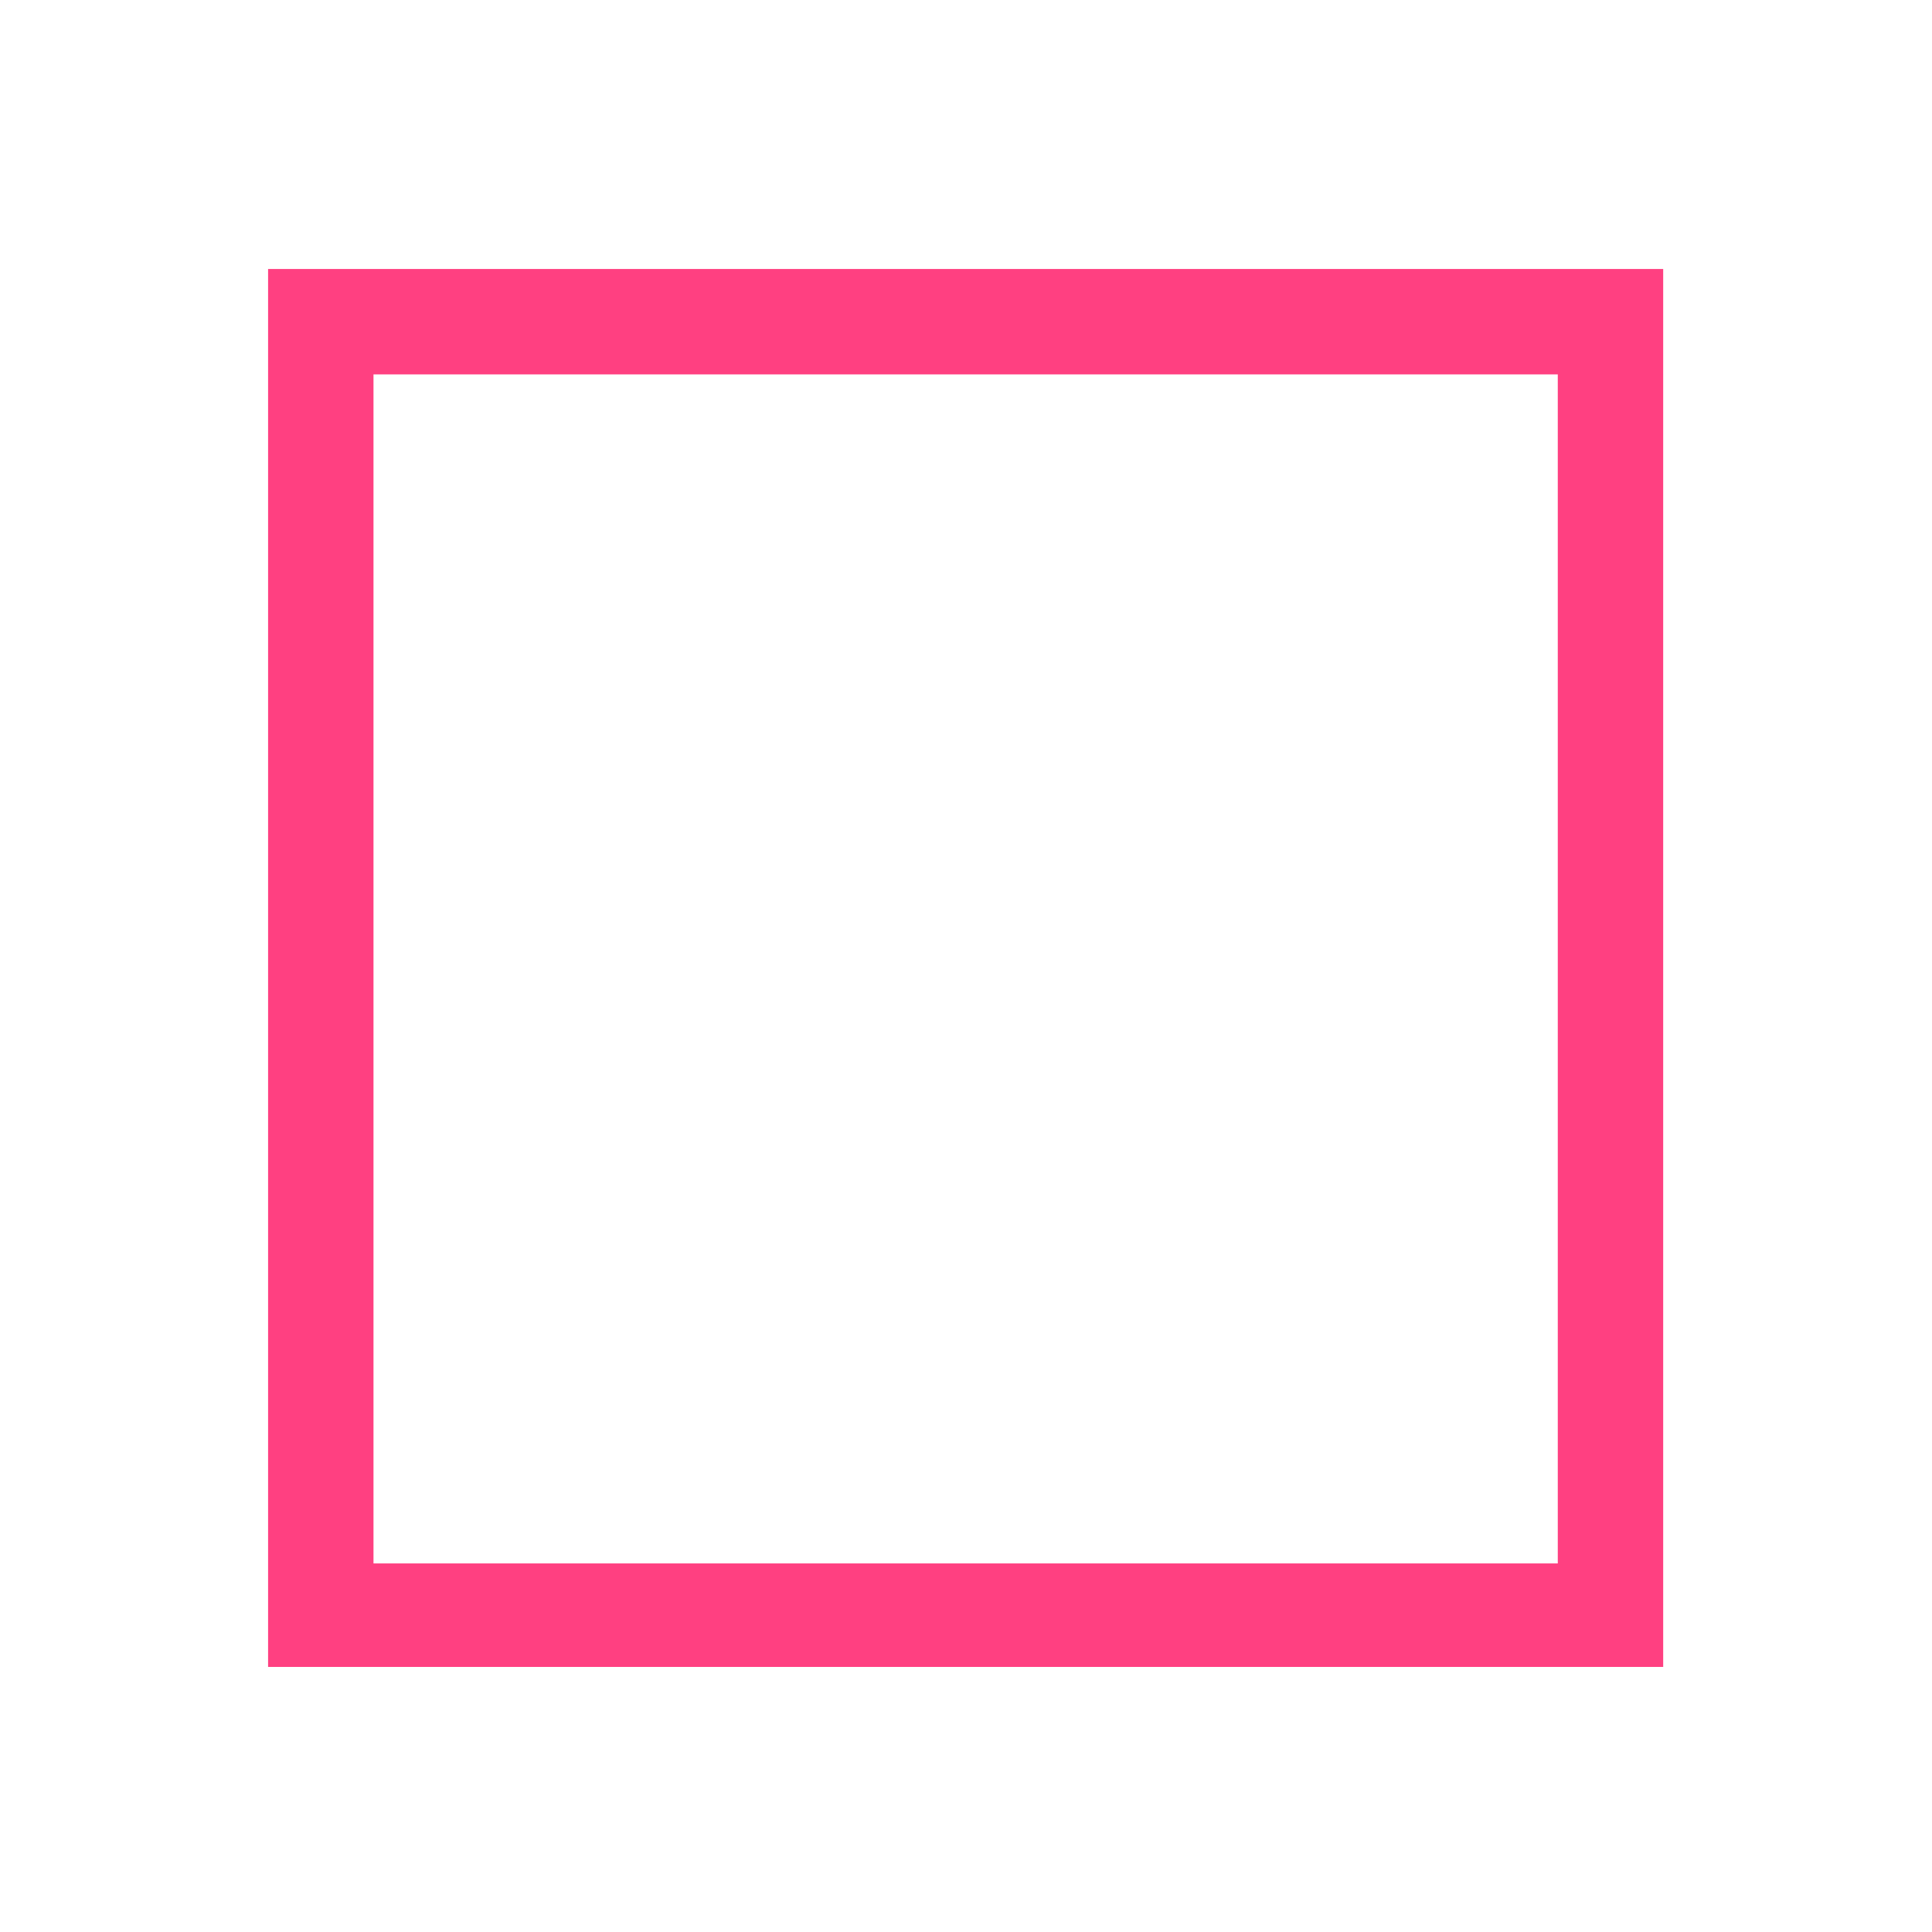
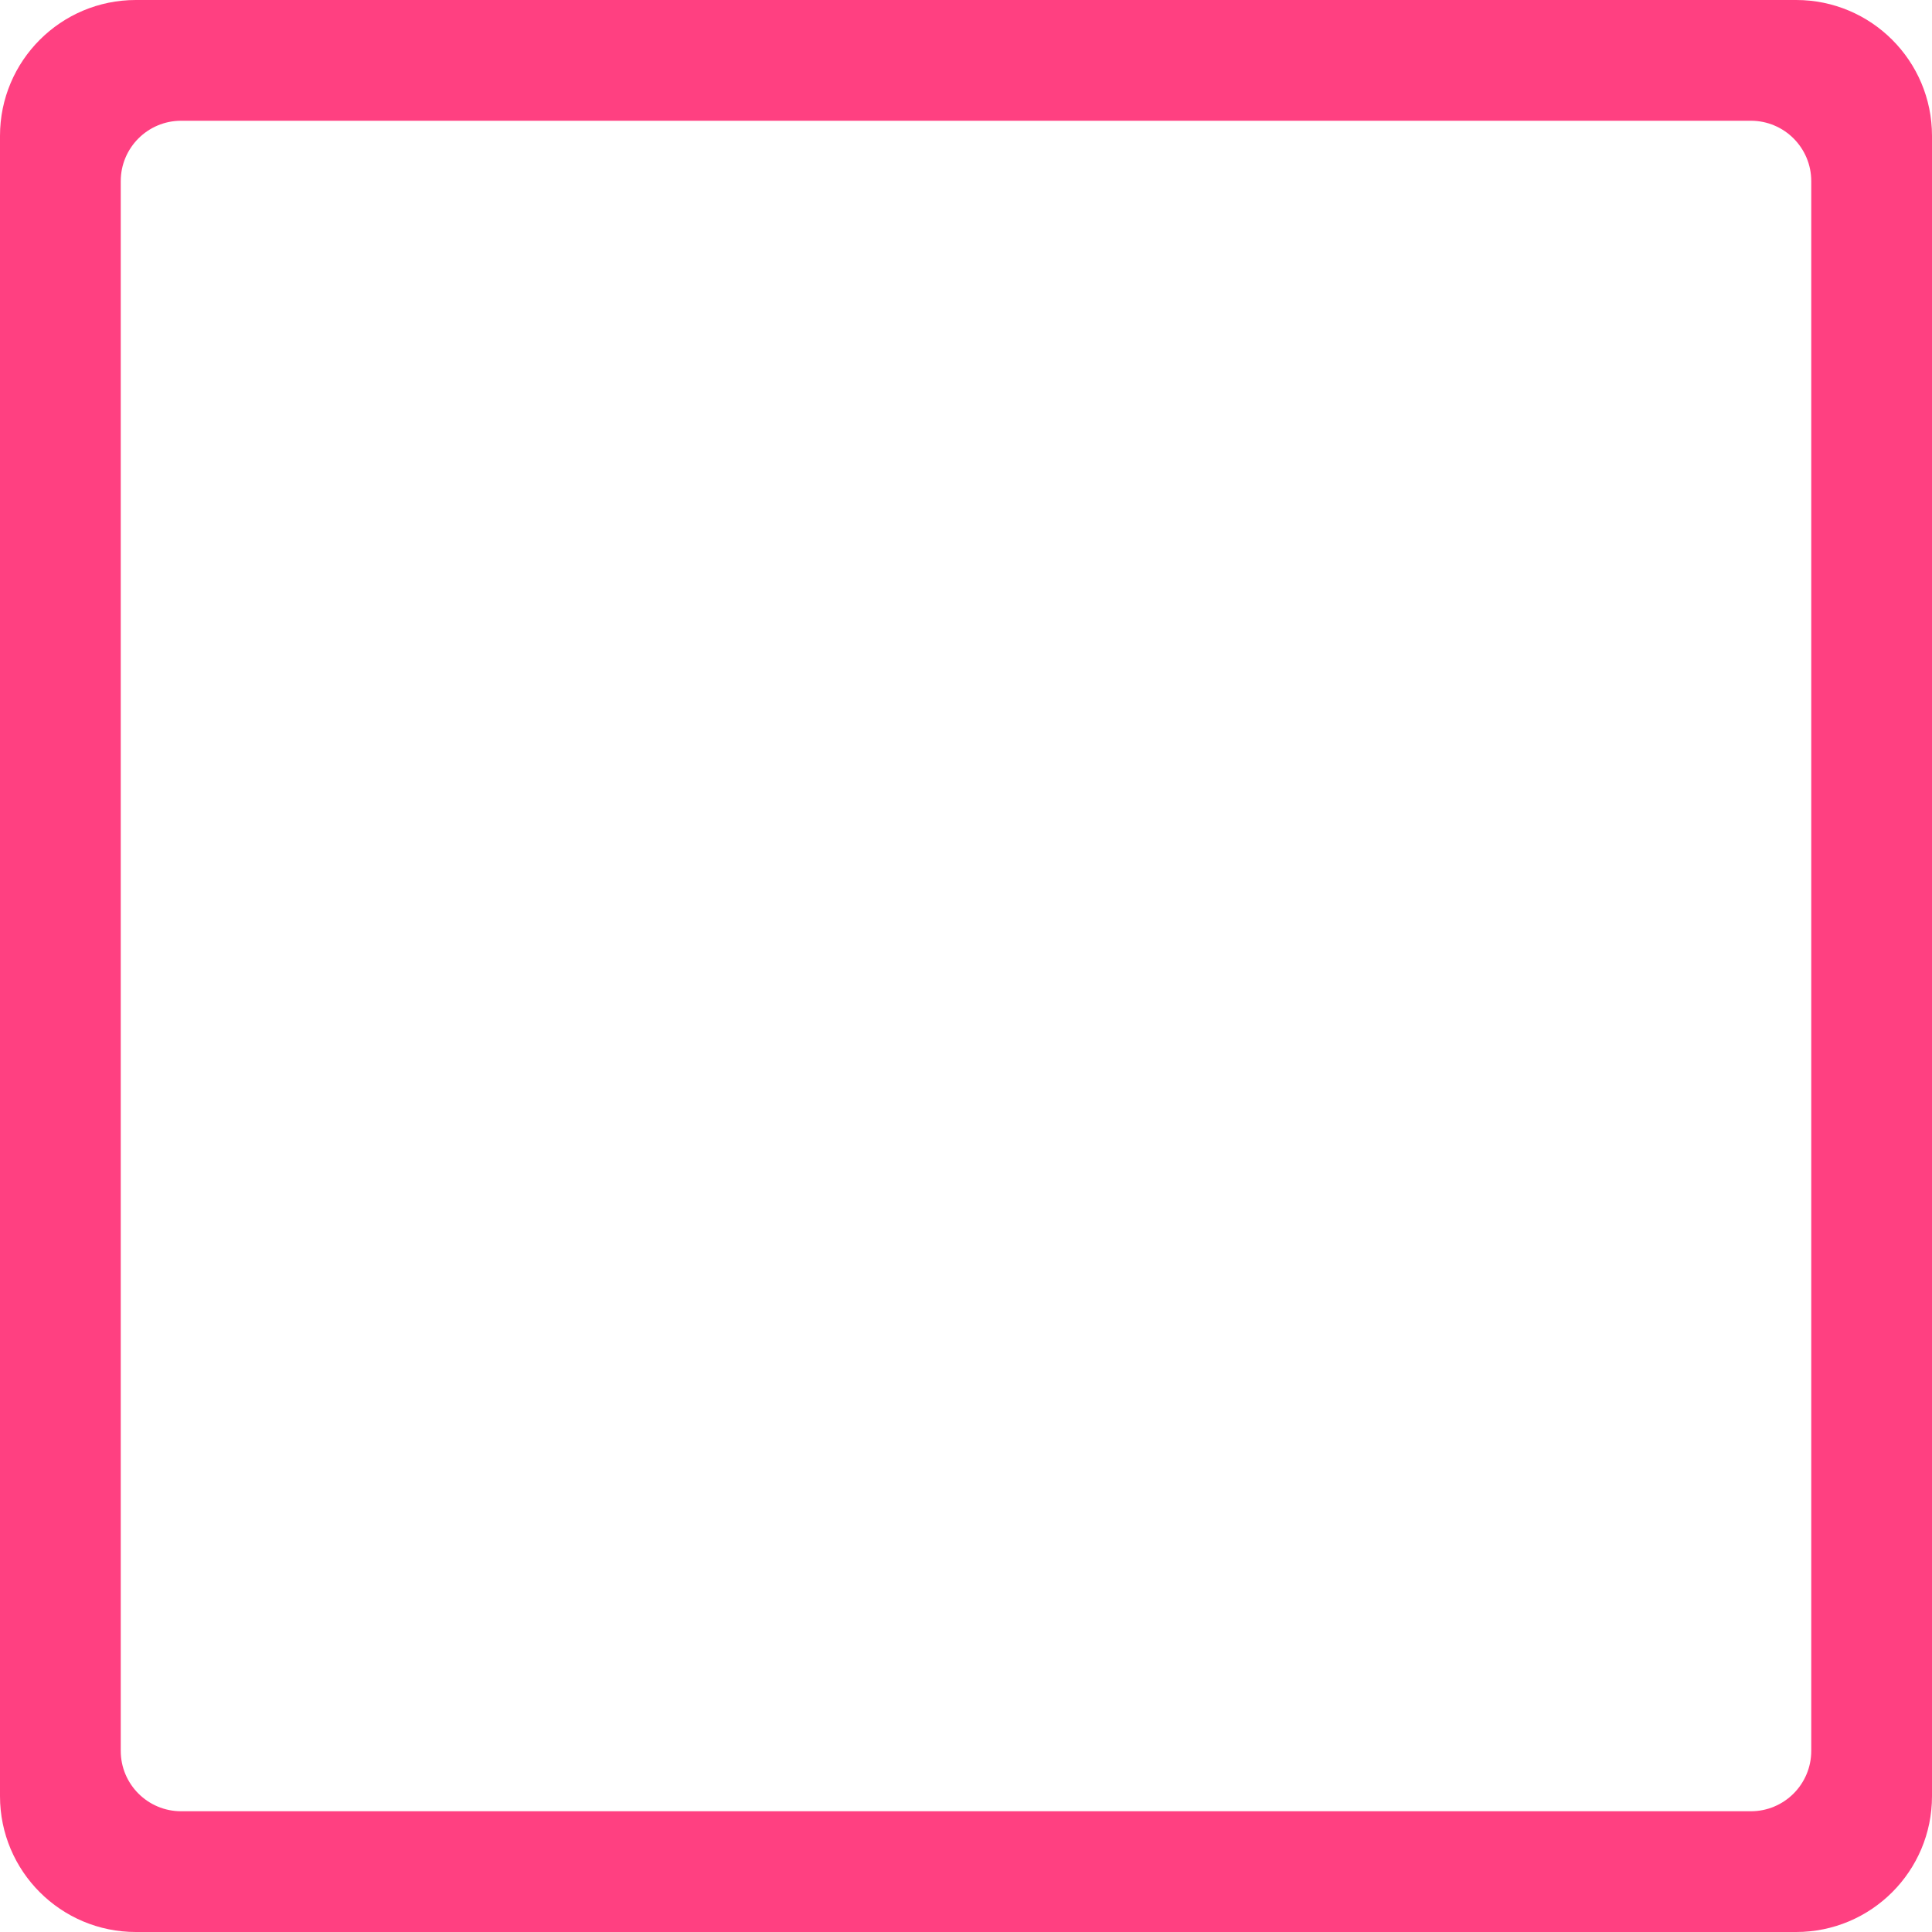
- <svg xmlns="http://www.w3.org/2000/svg" t="1486819177393" class="icon" style="" viewBox="0 0 1024 1024" version="1.1" p-id="1252" width="16" height="16">
-   <defs>
-     <style type="text/css" />
-   </defs>
-   <path d="M142.09 142.56l0 740.959 739.434 0L881.525 142.56l-55.867 0 0 686.087L197.957 828.647 197.957 198.426l642.298 0 14.45-55.867L142.09 142.56zM136.069 142.56" p-id="1253" fill="#ff4081" />
+ <svg xmlns="http://www.w3.org/2000/svg" width="1024px" height="1024px" viewBox="0 0 1024 1024" version="1.1">
+   <defs />
+   <g id="Page-1" stroke="none" stroke-width="1" fill="none" fill-rule="evenodd">
+     <g id="order-checkbox-sel">
+       <path d="M952,0 L72,0 C32.236,0 0,32.236 0,72 L0,952 C0,991.764 32.236,1024 72,1024 L952,1024 C991.764,1024 1024,991.764 1024,952 L1024,72 C1024,32.236 991.764,0 952,0 Z M960,928 C960,945.673 945.673,960 928,960 L96,960 C78.327,960 64,945.673 64,928 L64,96 C64,78.327 78.327,64 96,64 L928,64 C945.673,64 960,78.327 960,96 L960,928 Z" id="Shape" fill="#FF4081" />
+       <path d="M330.584,482.232 L444.54,703.44 C444.54,703.44 629.736,253.864 921.748,104.004 C914.644,211.036 886.156,303.828 936,418.008 C807.784,446.528 544.26,767.668 458.796,924.668 C337.712,774.812 195.268,660.64 95.544,624.928 L330.584,482.232 L330.584,482.232 Z" id="Shape" />
+     </g>
+   </g>
</svg>
